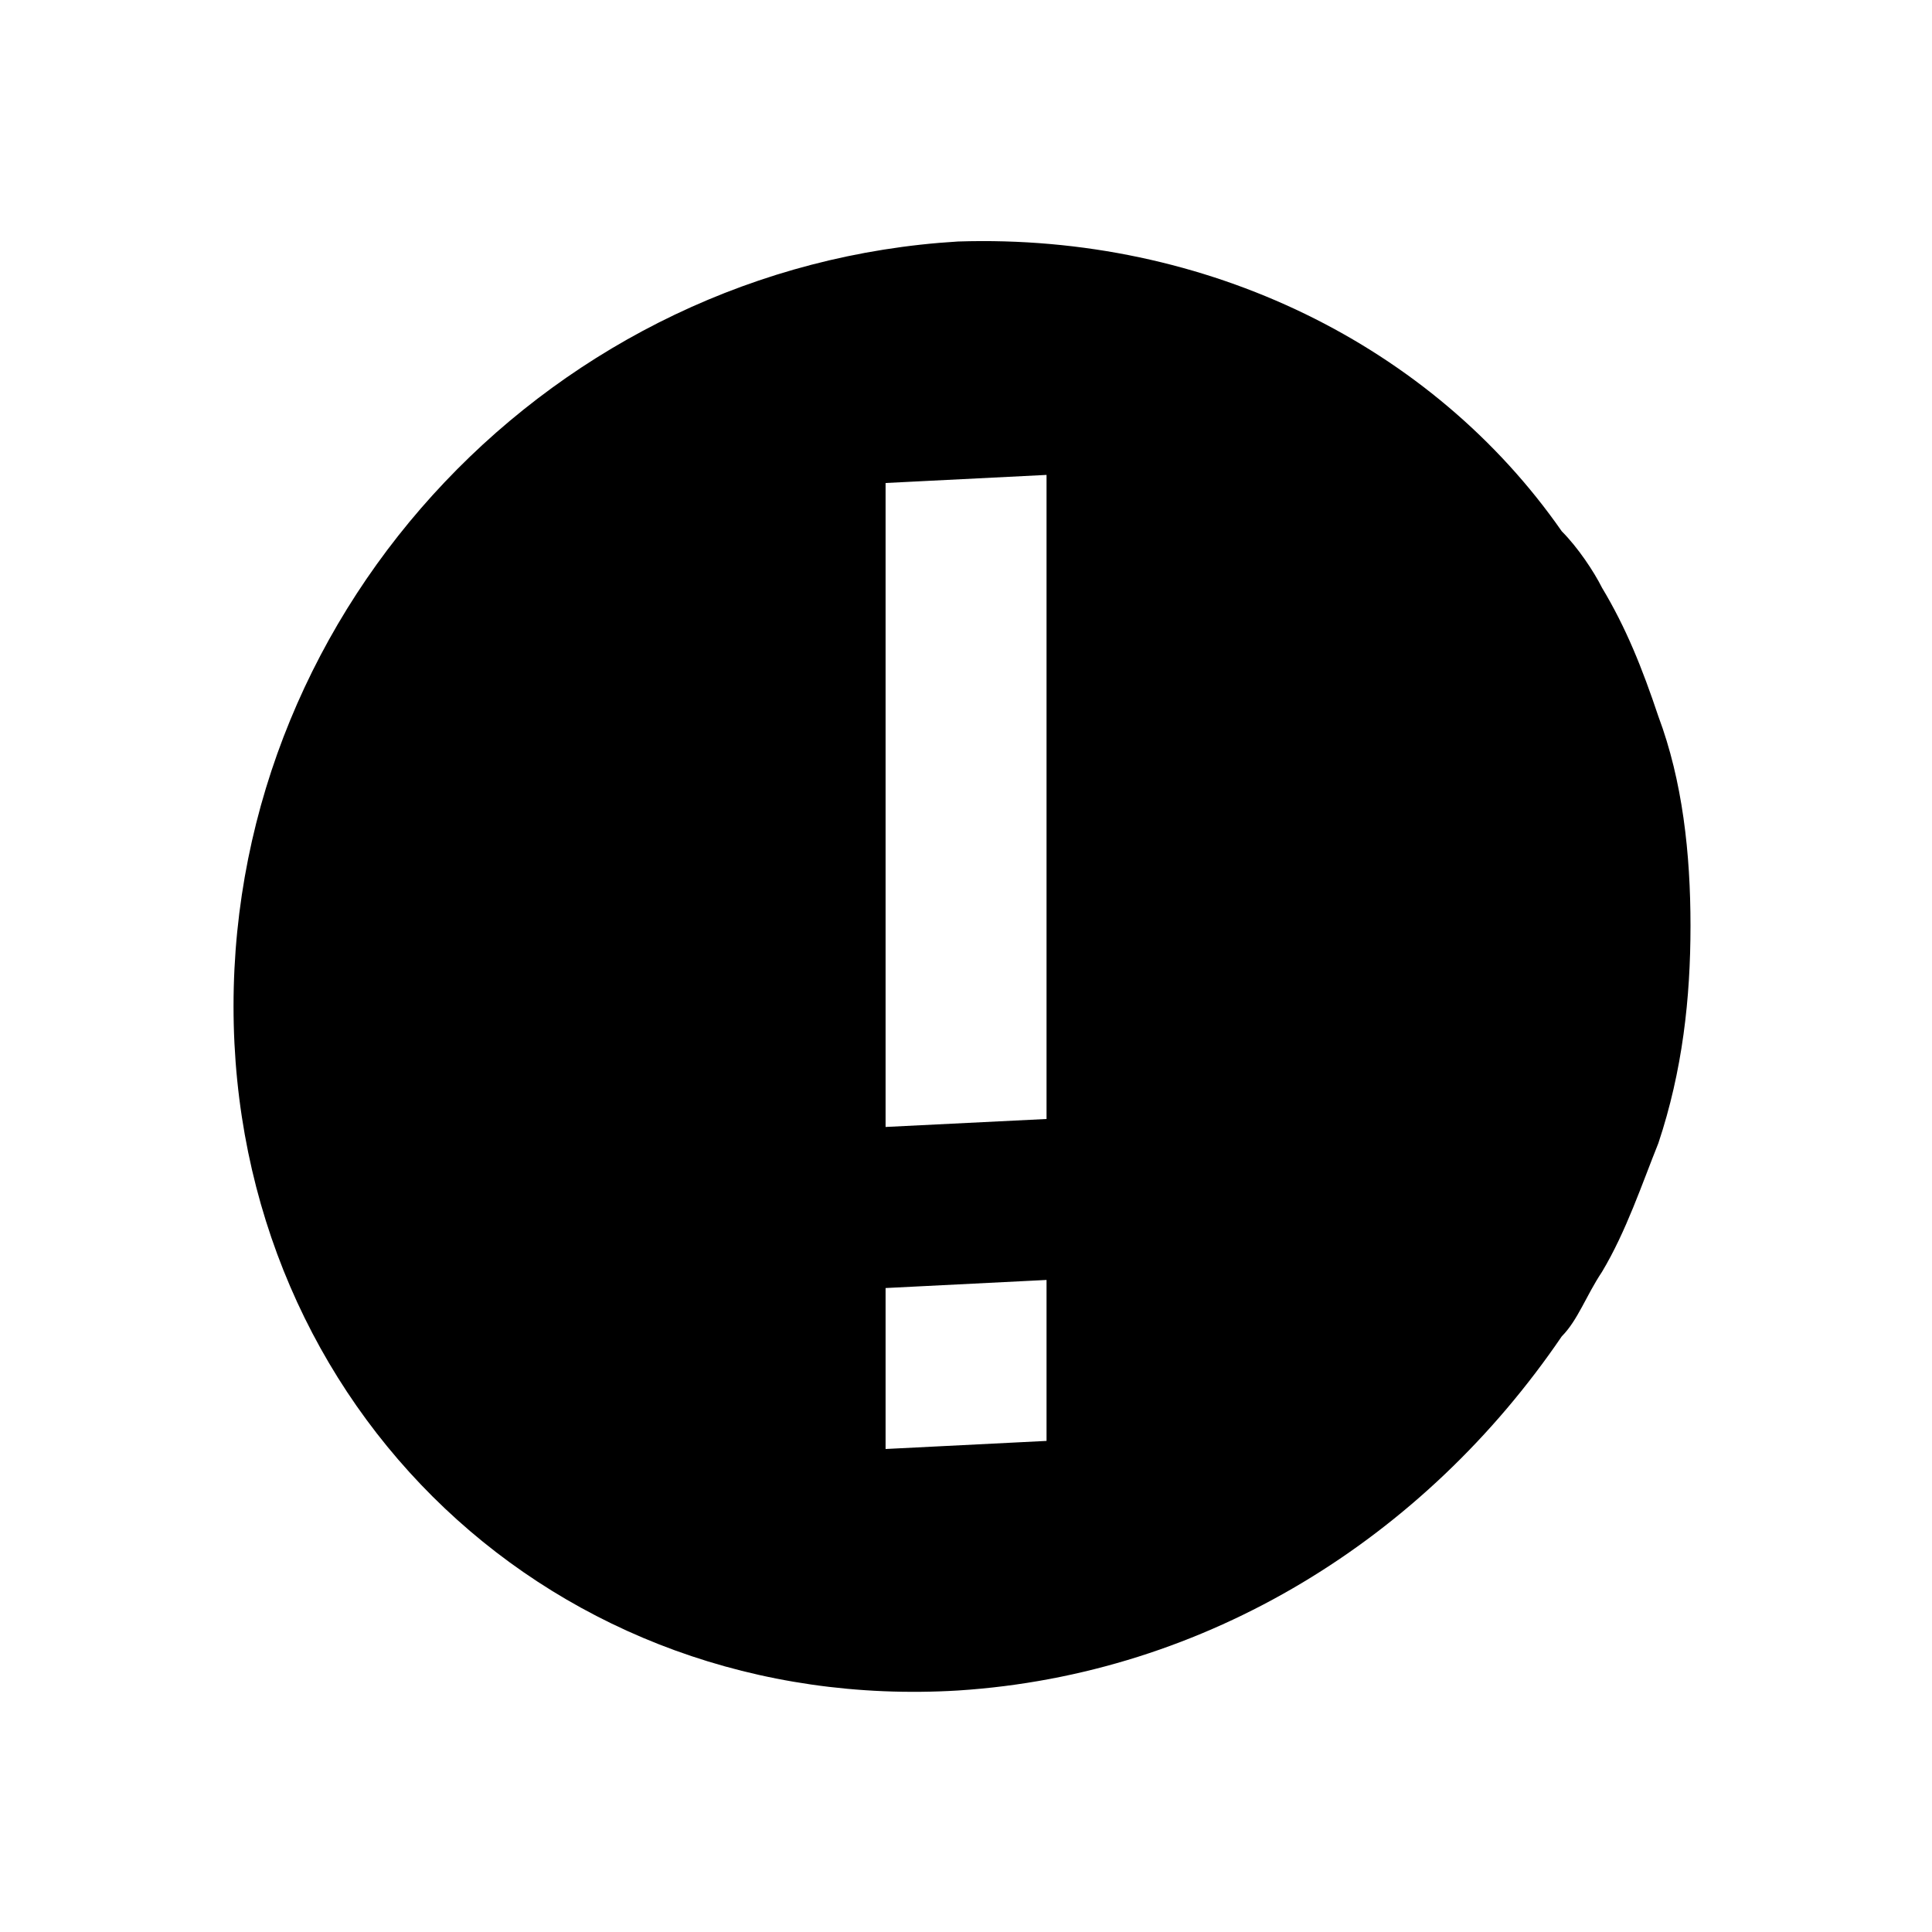
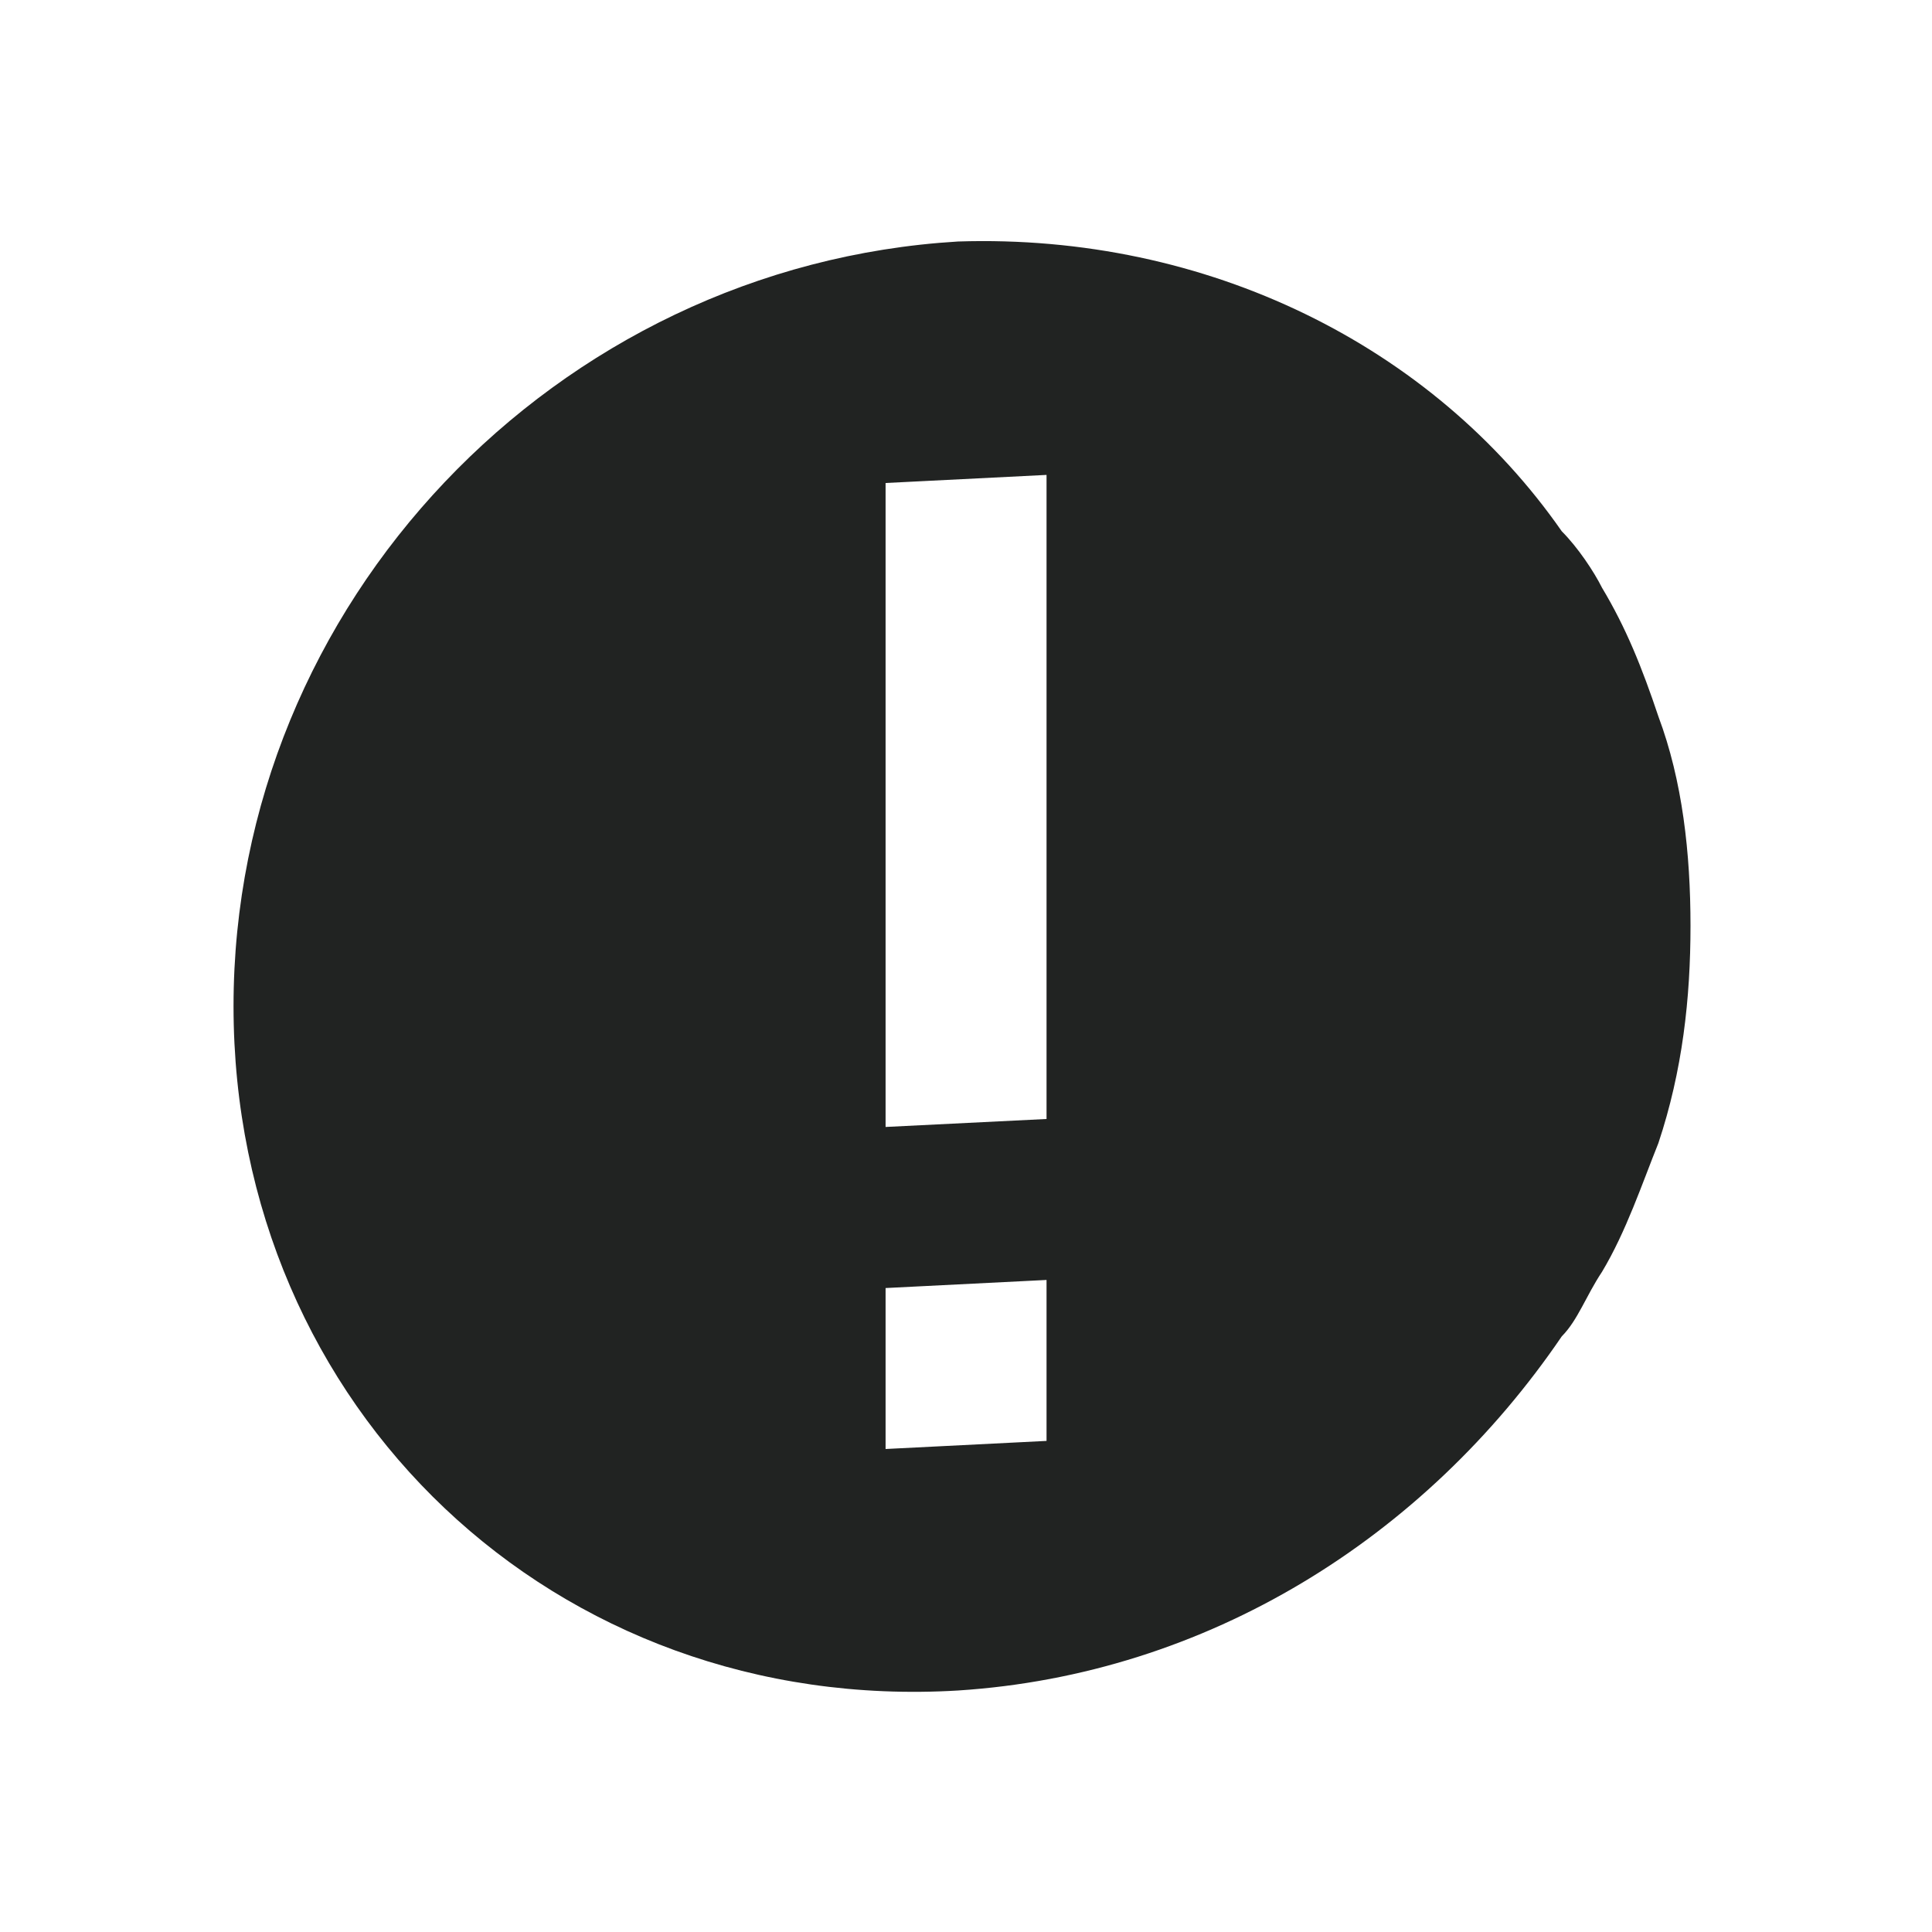
<svg xmlns="http://www.w3.org/2000/svg" width="16" height="16" viewBox="0 0 16 16" fill="none">
-   <path d="M13.734 5.933C13.6 5.533 13.467 5.2 13.267 4.867C13.2 4.733 13.067 4.533 12.934 4.4C11.867 2.867 10 1.933 7.934 2C4.6 2.2 1.934 5 1.934 8.333C1.934 11.667 4.6 14.2 7.934 14C10 13.867 11.8 12.733 12.934 11.067C13.067 10.933 13.134 10.733 13.267 10.533C13.467 10.2 13.6 9.8 13.734 9.467C13.934 8.867 14 8.267 14 7.667C14 7.067 13.934 6.467 13.734 5.933ZM8.667 11.933L7.334 12V10.667L8.667 10.6V11.933ZM8.667 9.267L7.334 9.333V4L8.667 3.933V9.267Z" fill="currentColor" />
+   <path d="M13.734 5.933C13.6 5.533 13.467 5.2 13.267 4.867C13.2 4.733 13.067 4.533 12.934 4.4C11.867 2.867 10 1.933 7.934 2C4.6 2.2 1.934 5 1.934 8.333C1.934 11.667 4.6 14.2 7.934 14C10 13.867 11.8 12.733 12.934 11.067C13.067 10.933 13.134 10.733 13.267 10.533C13.467 10.2 13.6 9.8 13.734 9.467C13.934 8.867 14 8.267 14 7.667C14 7.067 13.934 6.467 13.734 5.933ZM8.667 11.933L7.334 12V10.667L8.667 10.6V11.933ZM8.667 9.267L7.334 9.333V4L8.667 3.933V9.267Z" fill="#212322" />
</svg>
